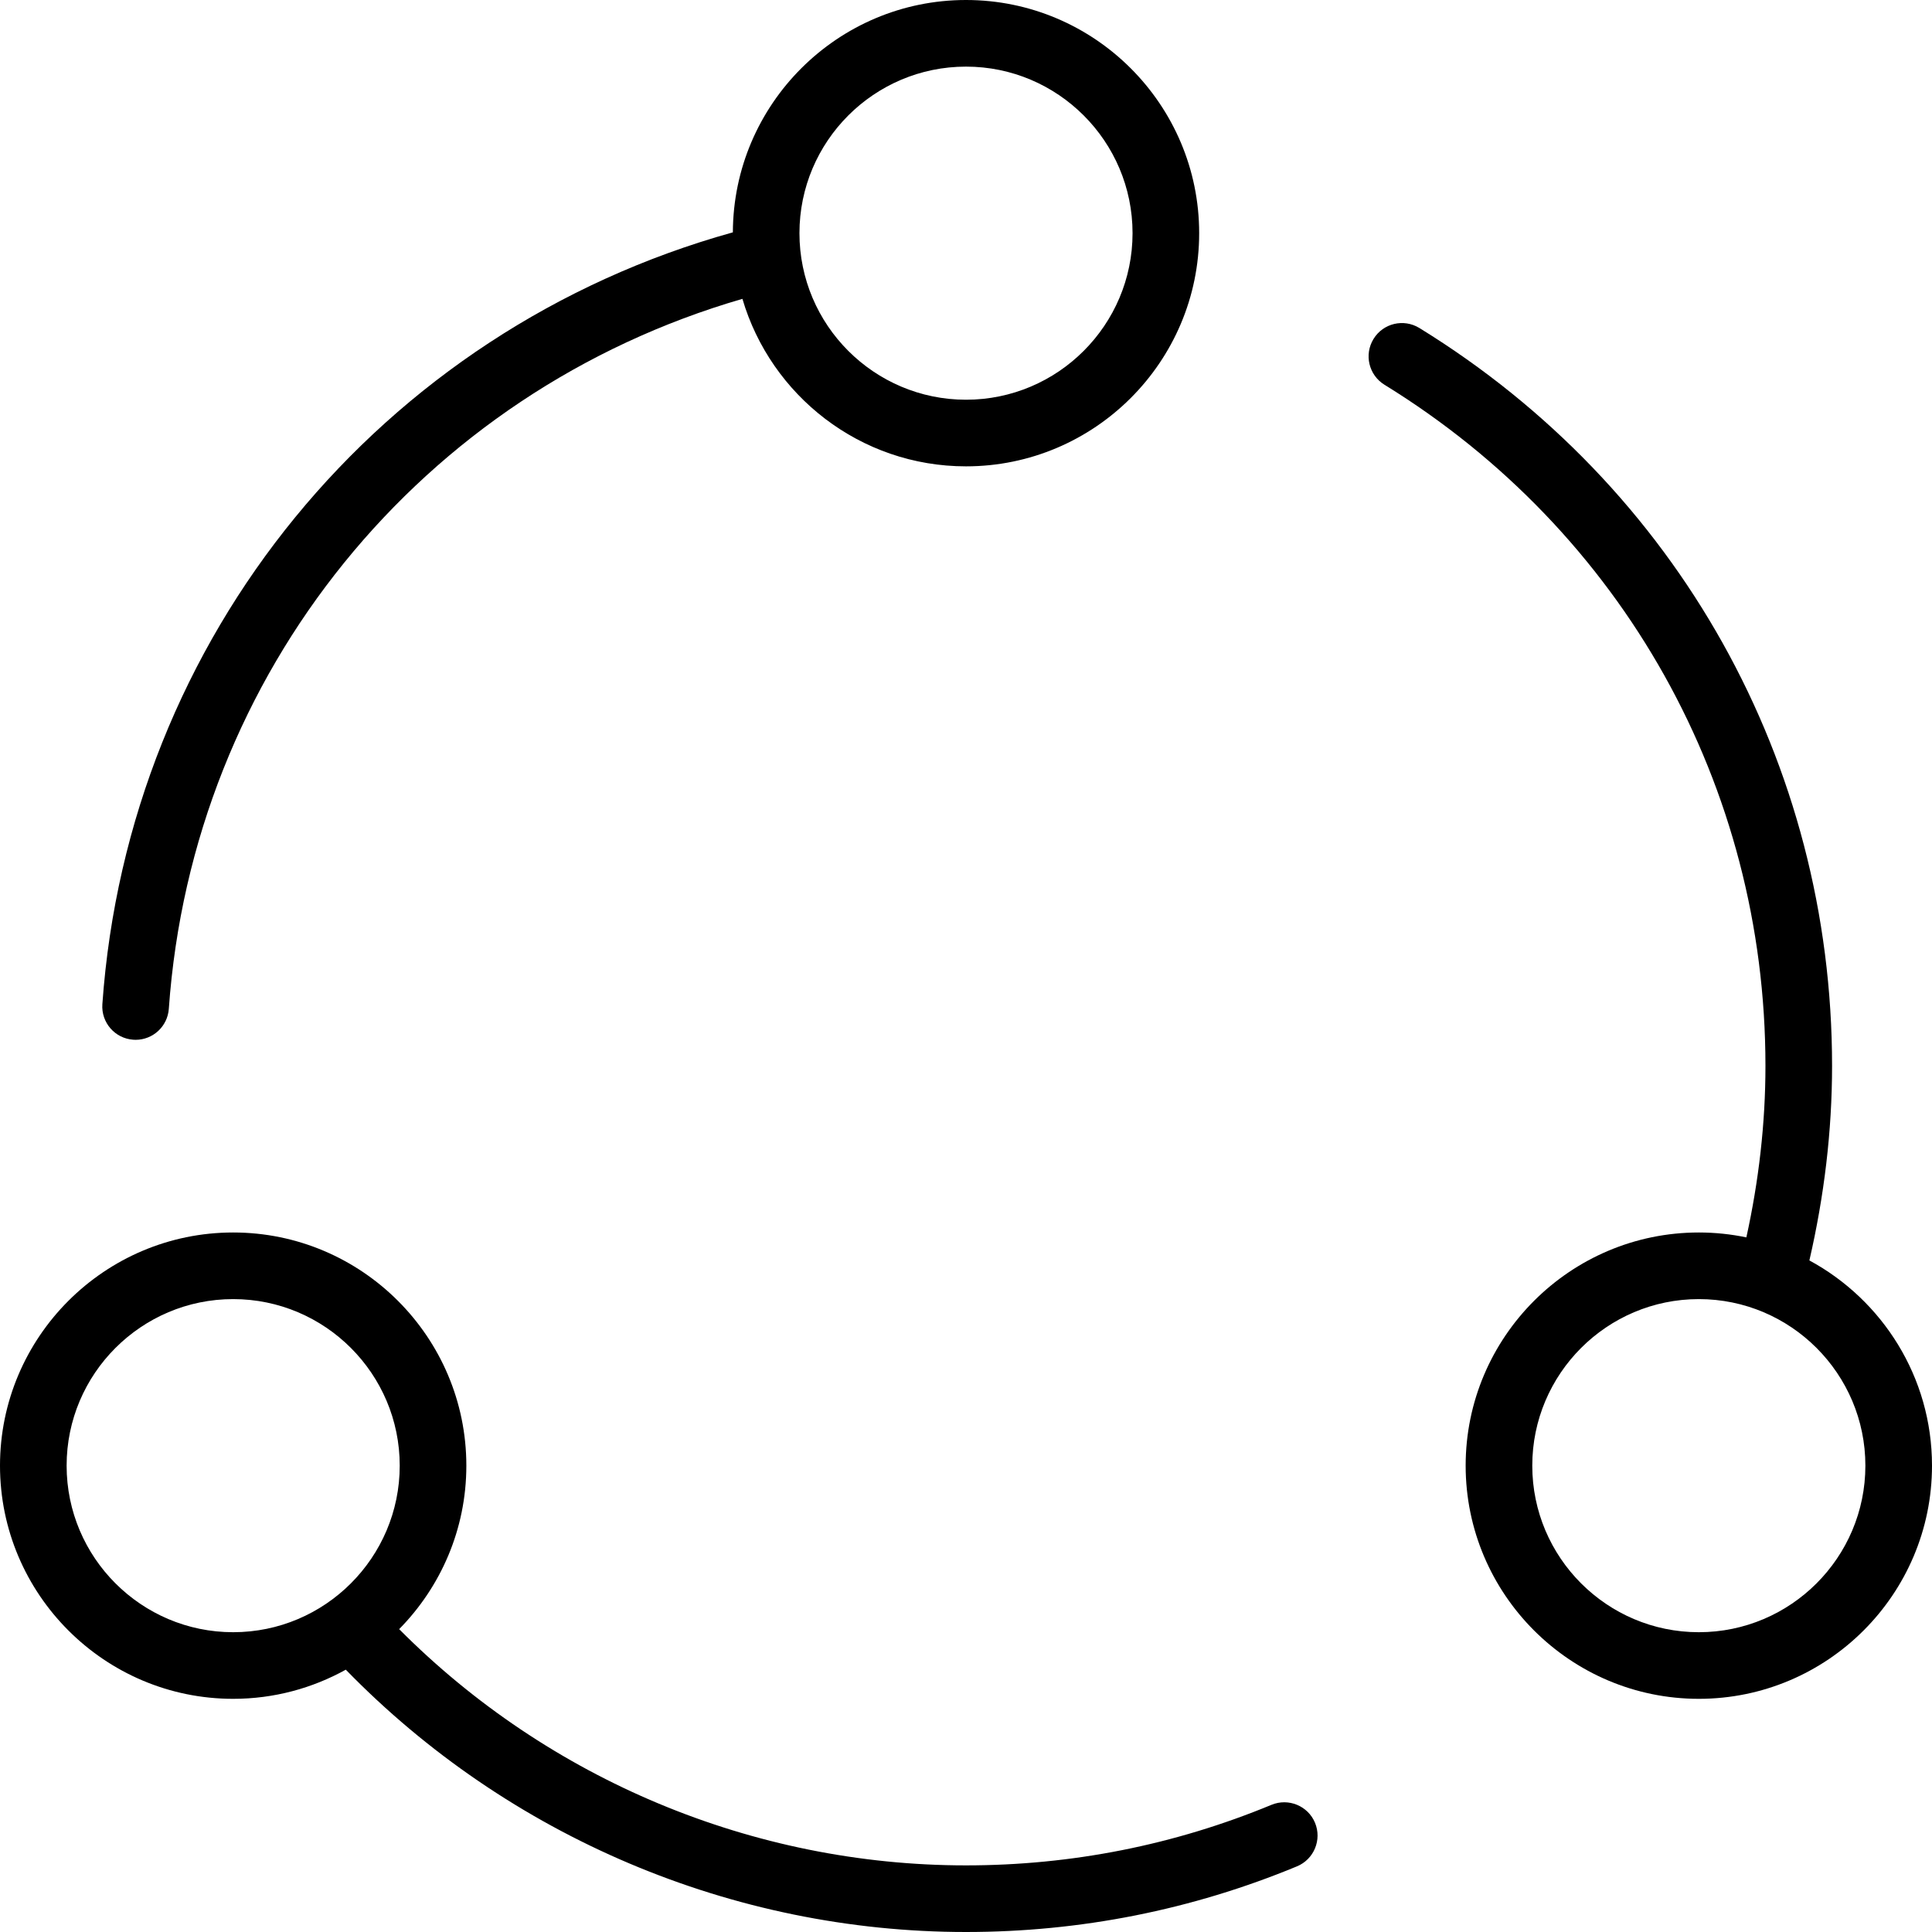
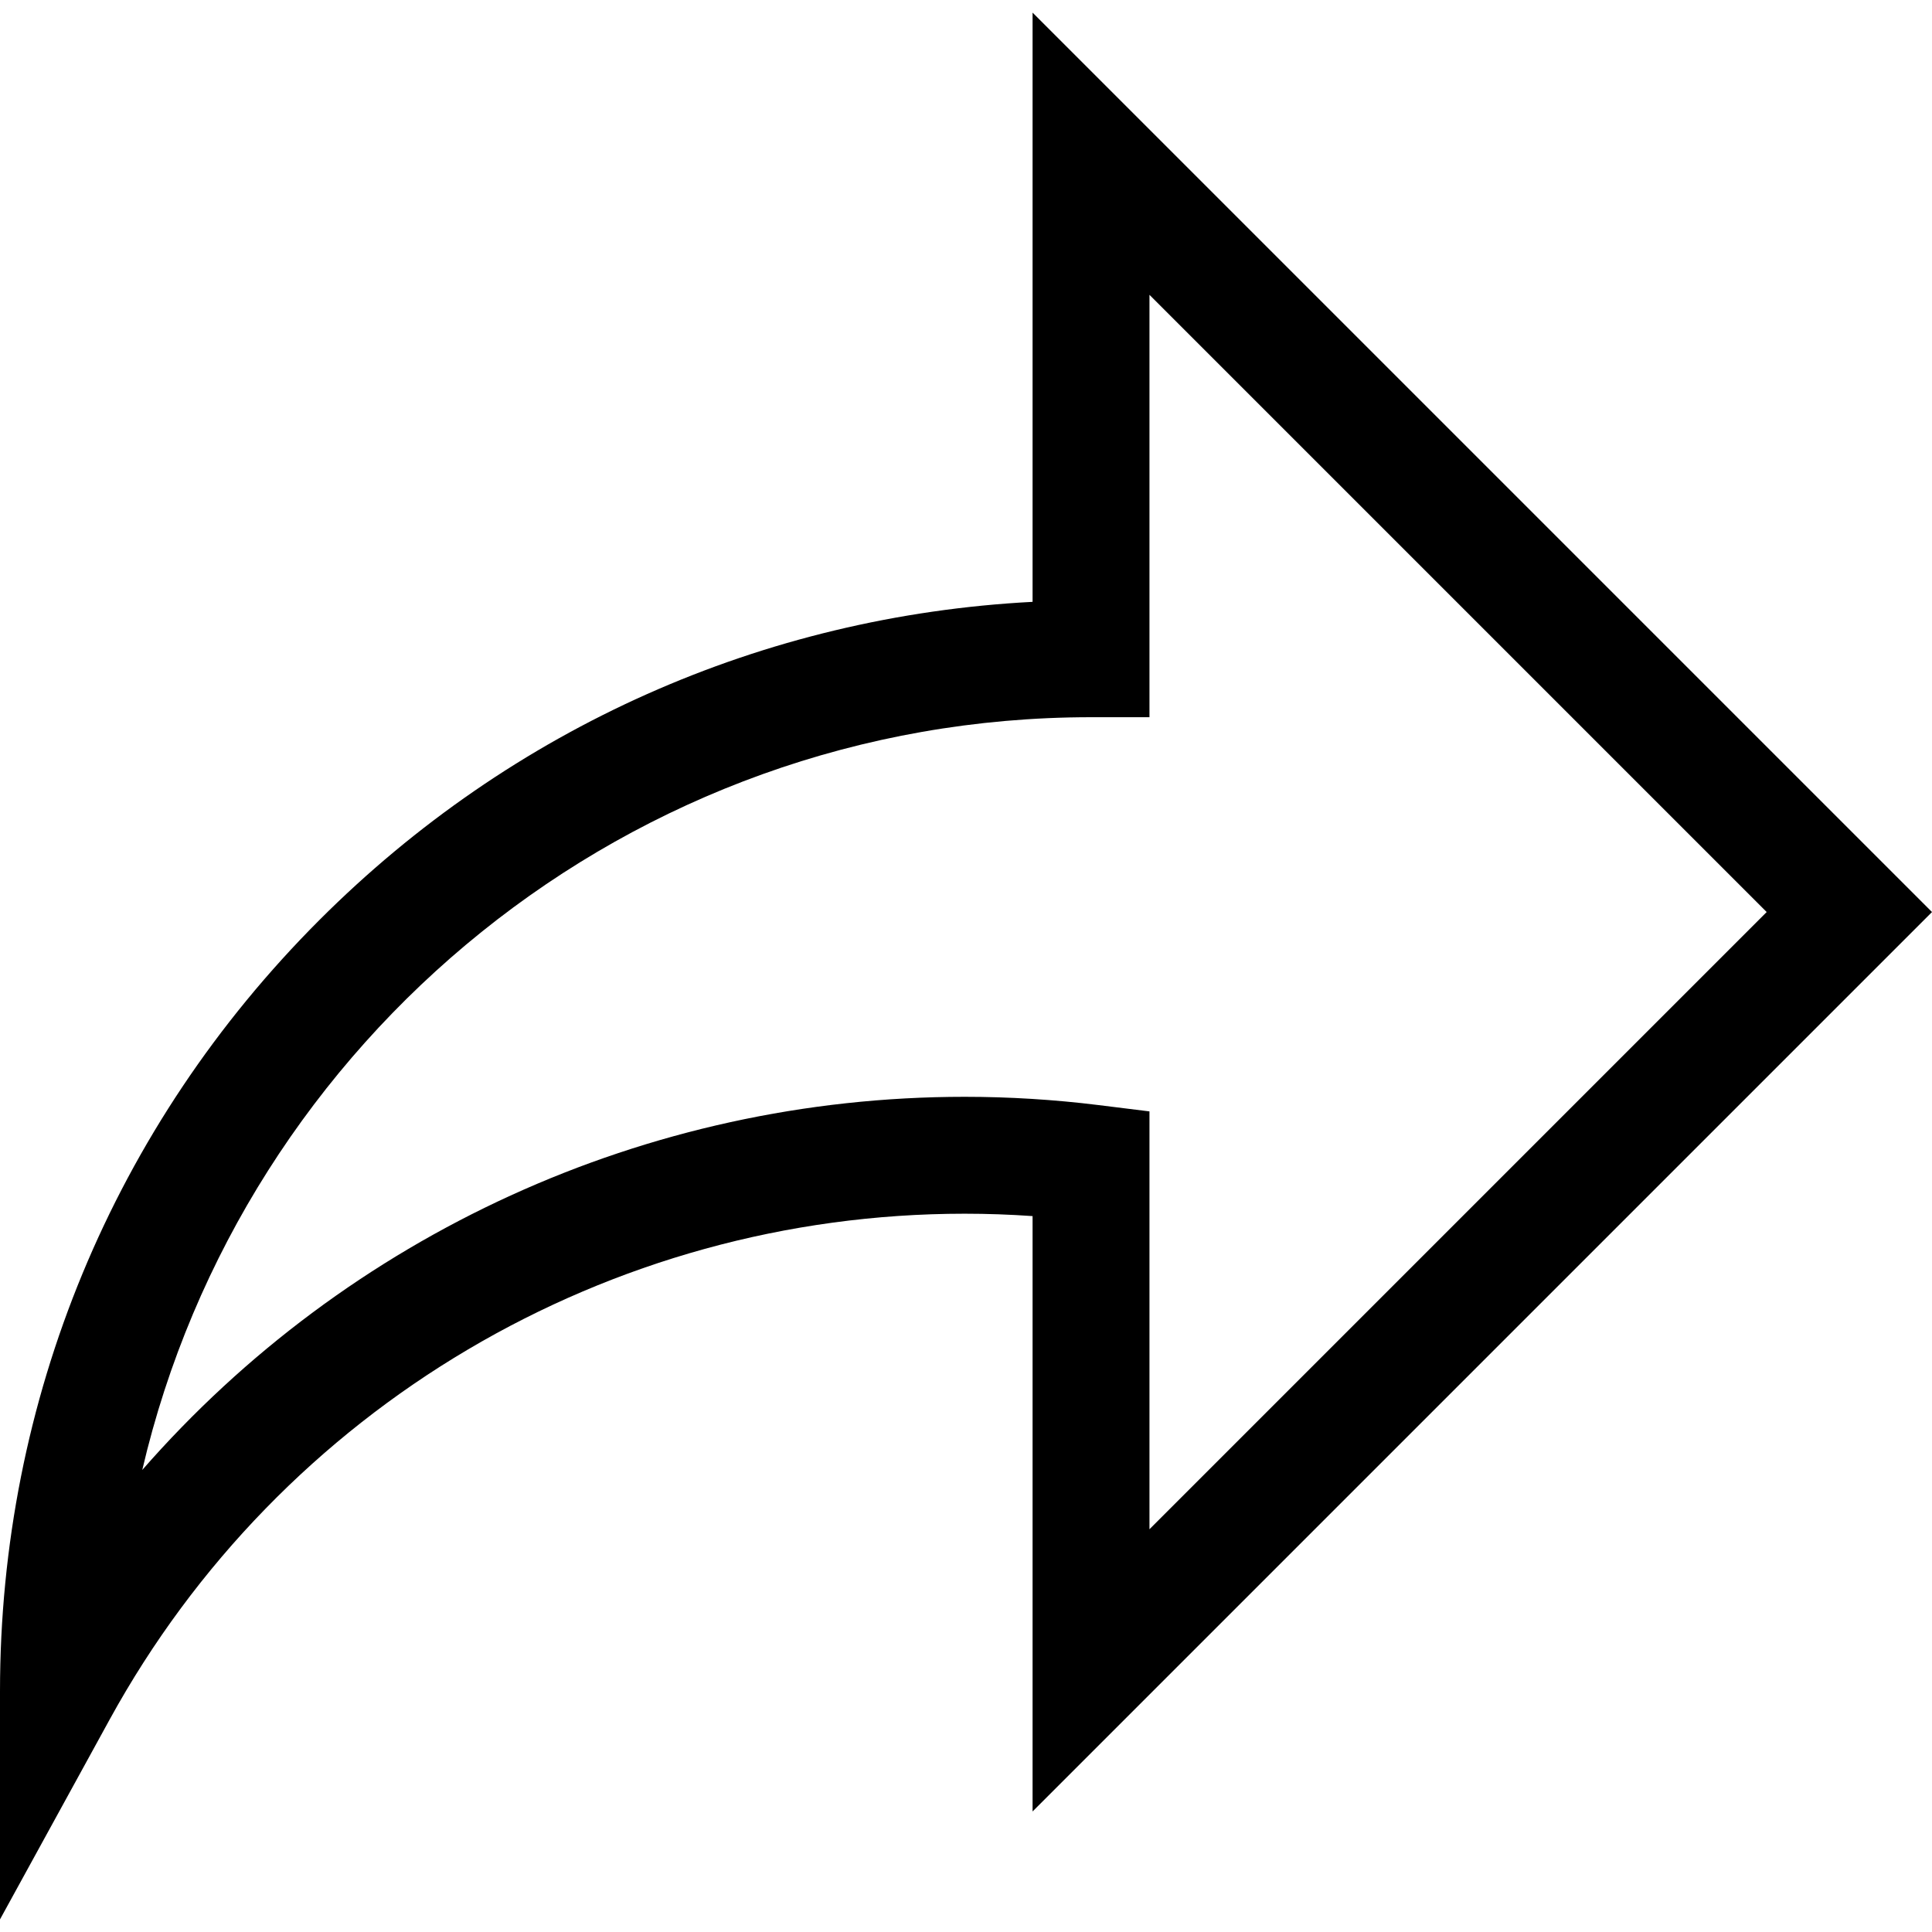
- <svg xmlns="http://www.w3.org/2000/svg" version="1.1" id="Capa_1" x="0px" y="0px" viewBox="0 0 58 58" style="enable-background:new 0 0 58 58;" xml:space="preserve">
+ <svg xmlns="http://www.w3.org/2000/svg" version="1.1" id="Layer_1" x="0px" y="0px" viewBox="0 0 512 512" style="enable-background:new 0 0 512 512;" xml:space="preserve">
  <g>
-     <path d="M54.319,37.839C54.762,35.918,55,33.96,55,32c0-9.095-4.631-17.377-12.389-22.153c-0.473-0.29-1.087-0.143-1.376,0.327   c-0.29,0.471-0.143,1.086,0.327,1.376C48.724,15.96,53,23.604,53,32c0,1.726-0.2,3.451-0.573,5.147C51.966,37.051,51.489,37,51,37   c-3.86,0-7,3.141-7,7s3.14,7,7,7s7-3.141,7-7C58,41.341,56.509,39.024,54.319,37.839z M51,49c-2.757,0-5-2.243-5-5s2.243-5,5-5   s5,2.243,5,5S53.757,49,51,49z" />
-     <path d="M38.171,54.182C35.256,55.388,32.171,56,29,56c-6.385,0-12.527-2.575-17.017-7.092C13.229,47.643,14,45.911,14,44   c0-3.859-3.14-7-7-7s-7,3.141-7,7s3.14,7,7,7c1.226,0,2.378-0.319,3.381-0.875C15.26,55.136,21.994,58,29,58   c3.435,0,6.778-0.663,9.936-1.971c0.51-0.211,0.753-0.796,0.542-1.307C39.267,54.213,38.681,53.971,38.171,54.182z M2,44   c0-2.757,2.243-5,5-5s5,2.243,5,5s-2.243,5-5,5S2,46.757,2,44z" />
-     <path d="M4,31.213c0.024,0.002,0.048,0.003,0.071,0.003c0.521,0,0.959-0.402,0.997-0.93c0.712-10.089,7.586-18.52,17.22-21.314   C23.142,11.874,25.825,14,29,14c3.86,0,7-3.141,7-7s-3.14-7-7-7c-3.851,0-6.985,3.127-6.999,6.975   C11.42,9.922,3.851,19.12,3.073,30.146C3.034,30.696,3.449,31.175,4,31.213z M29,2c2.757,0,5,2.243,5,5s-2.243,5-5,5s-5-2.243-5-5   S26.243,2,29,2z" />
+     <g>
+       <path d="M512,241.7L273.643,3.343v156.152c-71.41,3.744-138.015,33.337-188.958,84.28C30.075,298.384,0,370.991,0,448.222v60.436    l29.069-52.985c45.354-82.671,132.173-134.027,226.573-134.027c5.986,0,12.004,0.212,18.001,0.632v157.779L512,241.7z     M255.642,290.666c-84.543,0-163.661,36.792-217.939,98.885c26.634-114.177,129.256-199.483,251.429-199.483h15.489V78.131    l163.568,163.568L304.621,405.267V294.531l-13.585-1.683C279.347,291.401,267.439,290.666,255.642,290.666z" />
+     </g>
  </g>
  <g>
</g>
  <g>
</g>
  <g>
</g>
  <g>
</g>
  <g>
</g>
  <g>
</g>
  <g>
</g>
  <g>
</g>
  <g>
</g>
  <g>
</g>
  <g>
</g>
  <g>
</g>
  <g>
</g>
  <g>
</g>
  <g>
</g>
</svg>
